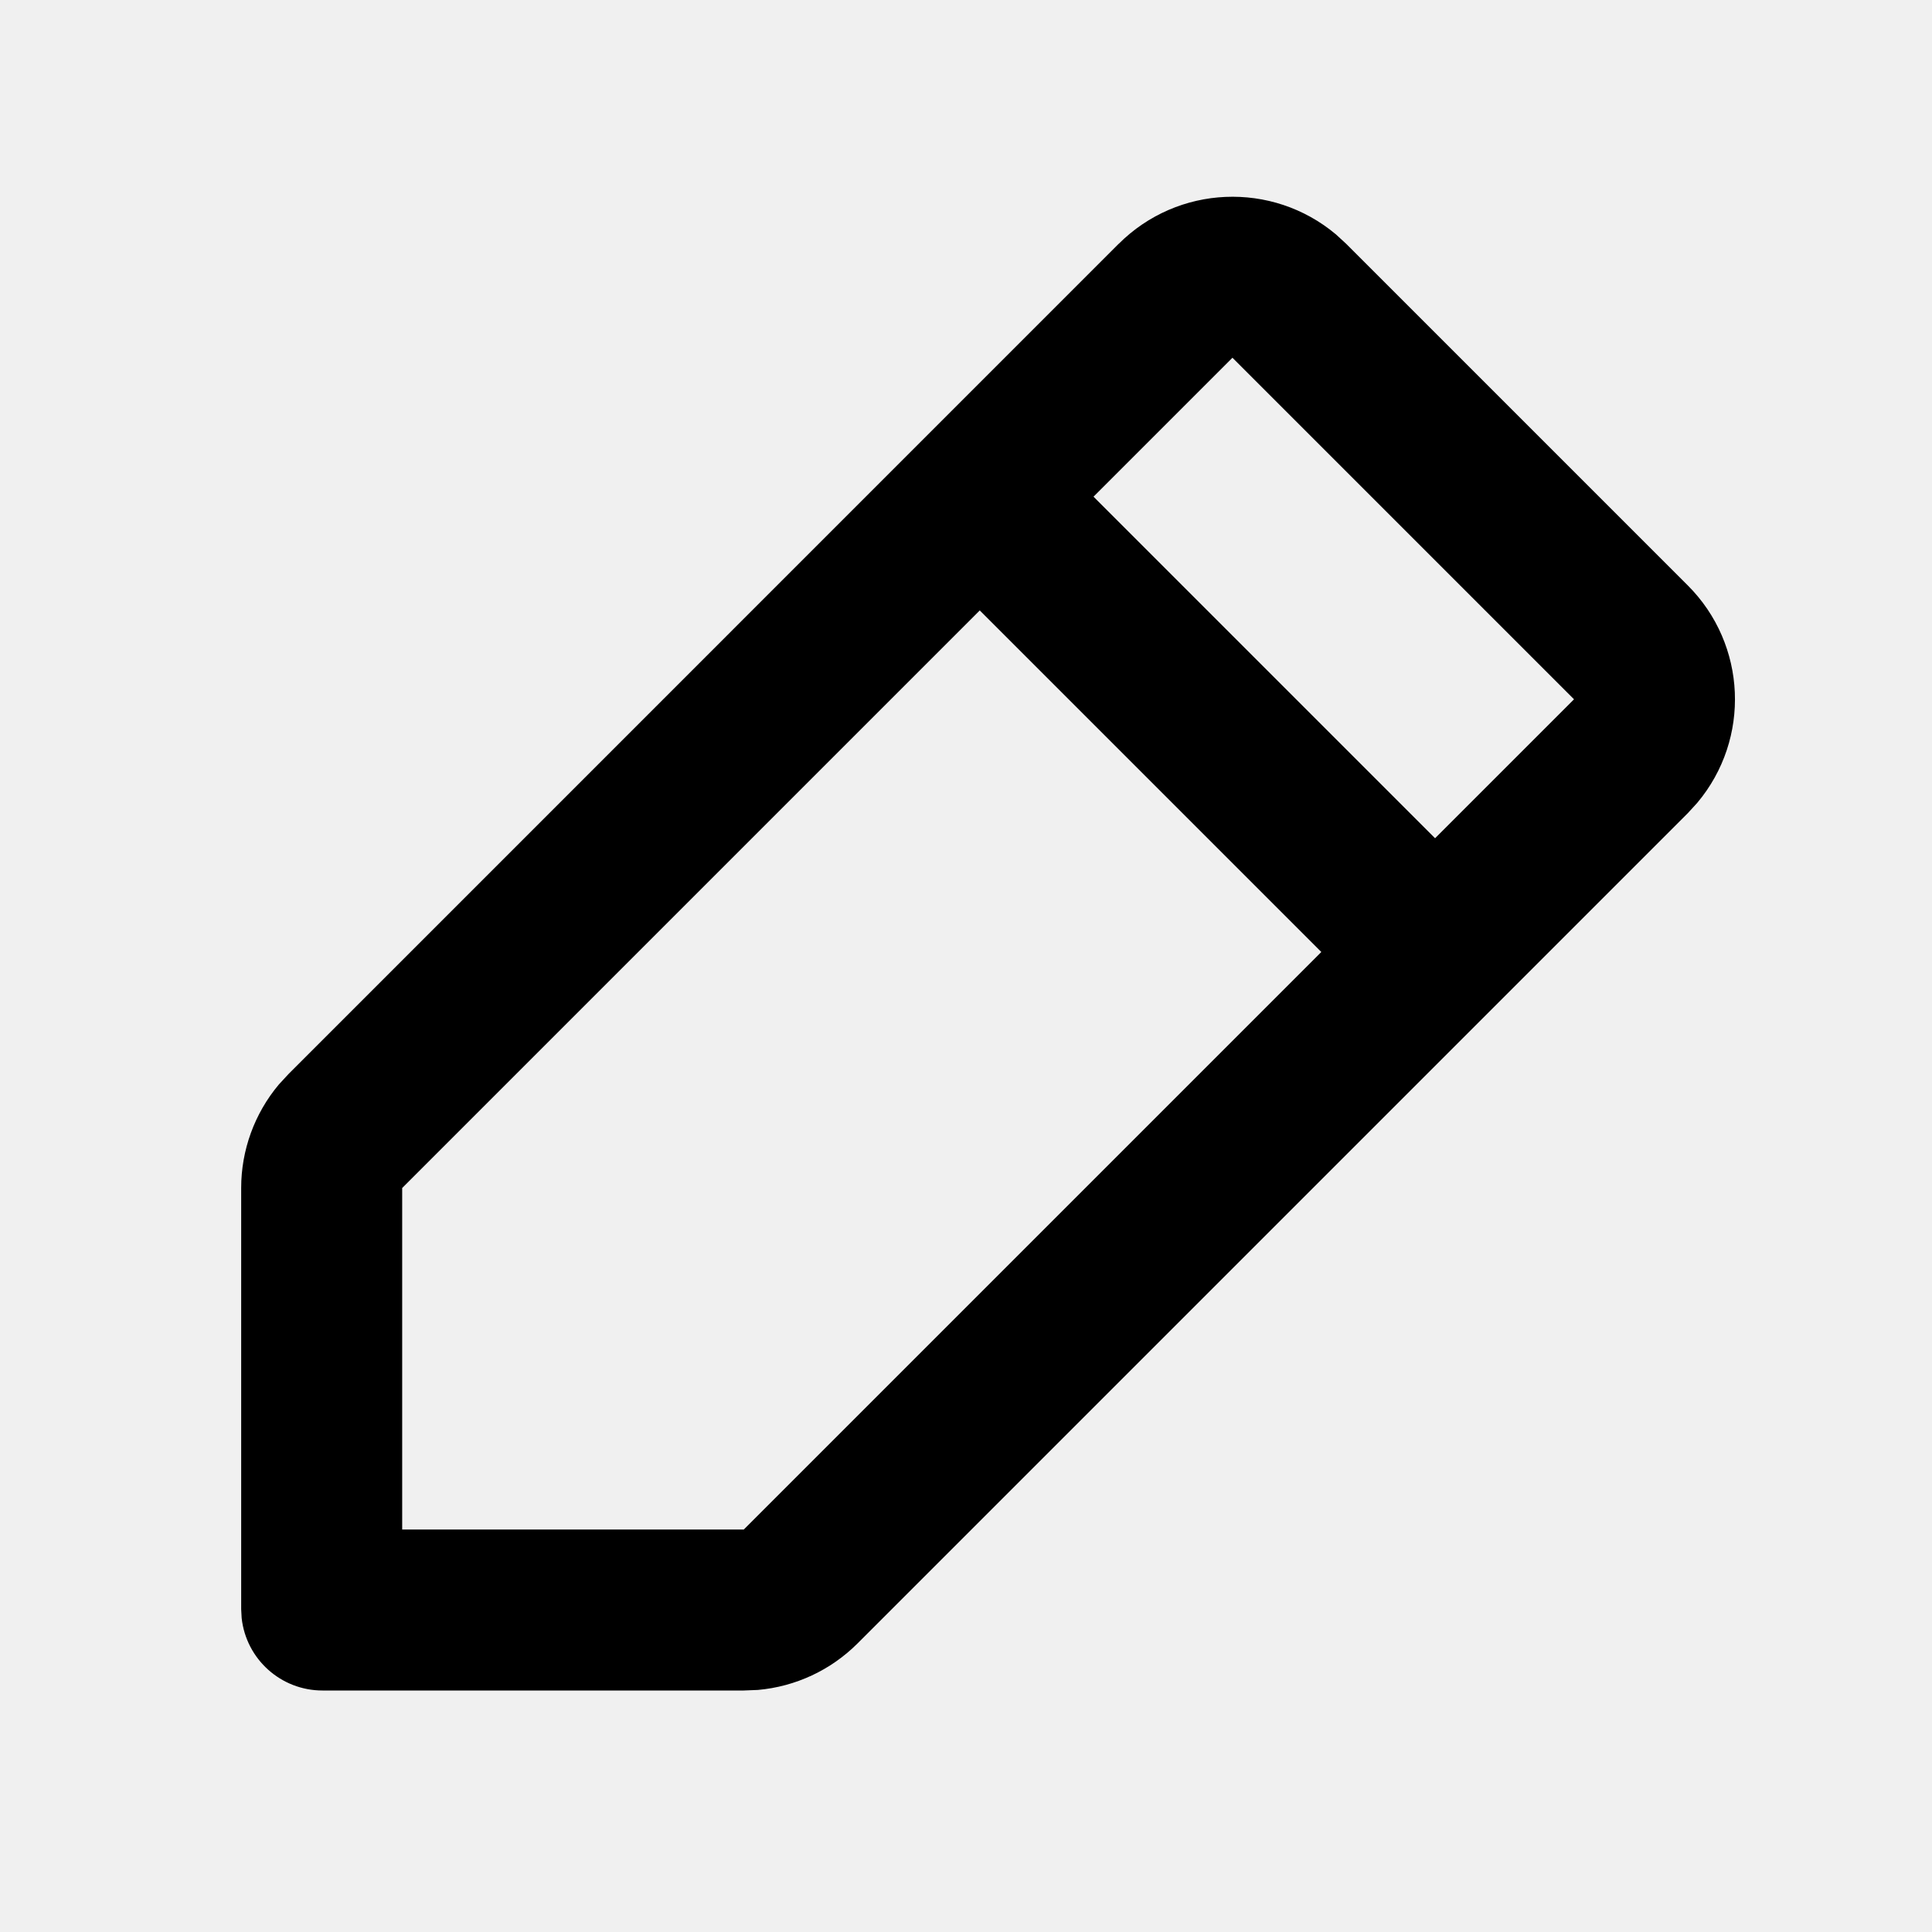
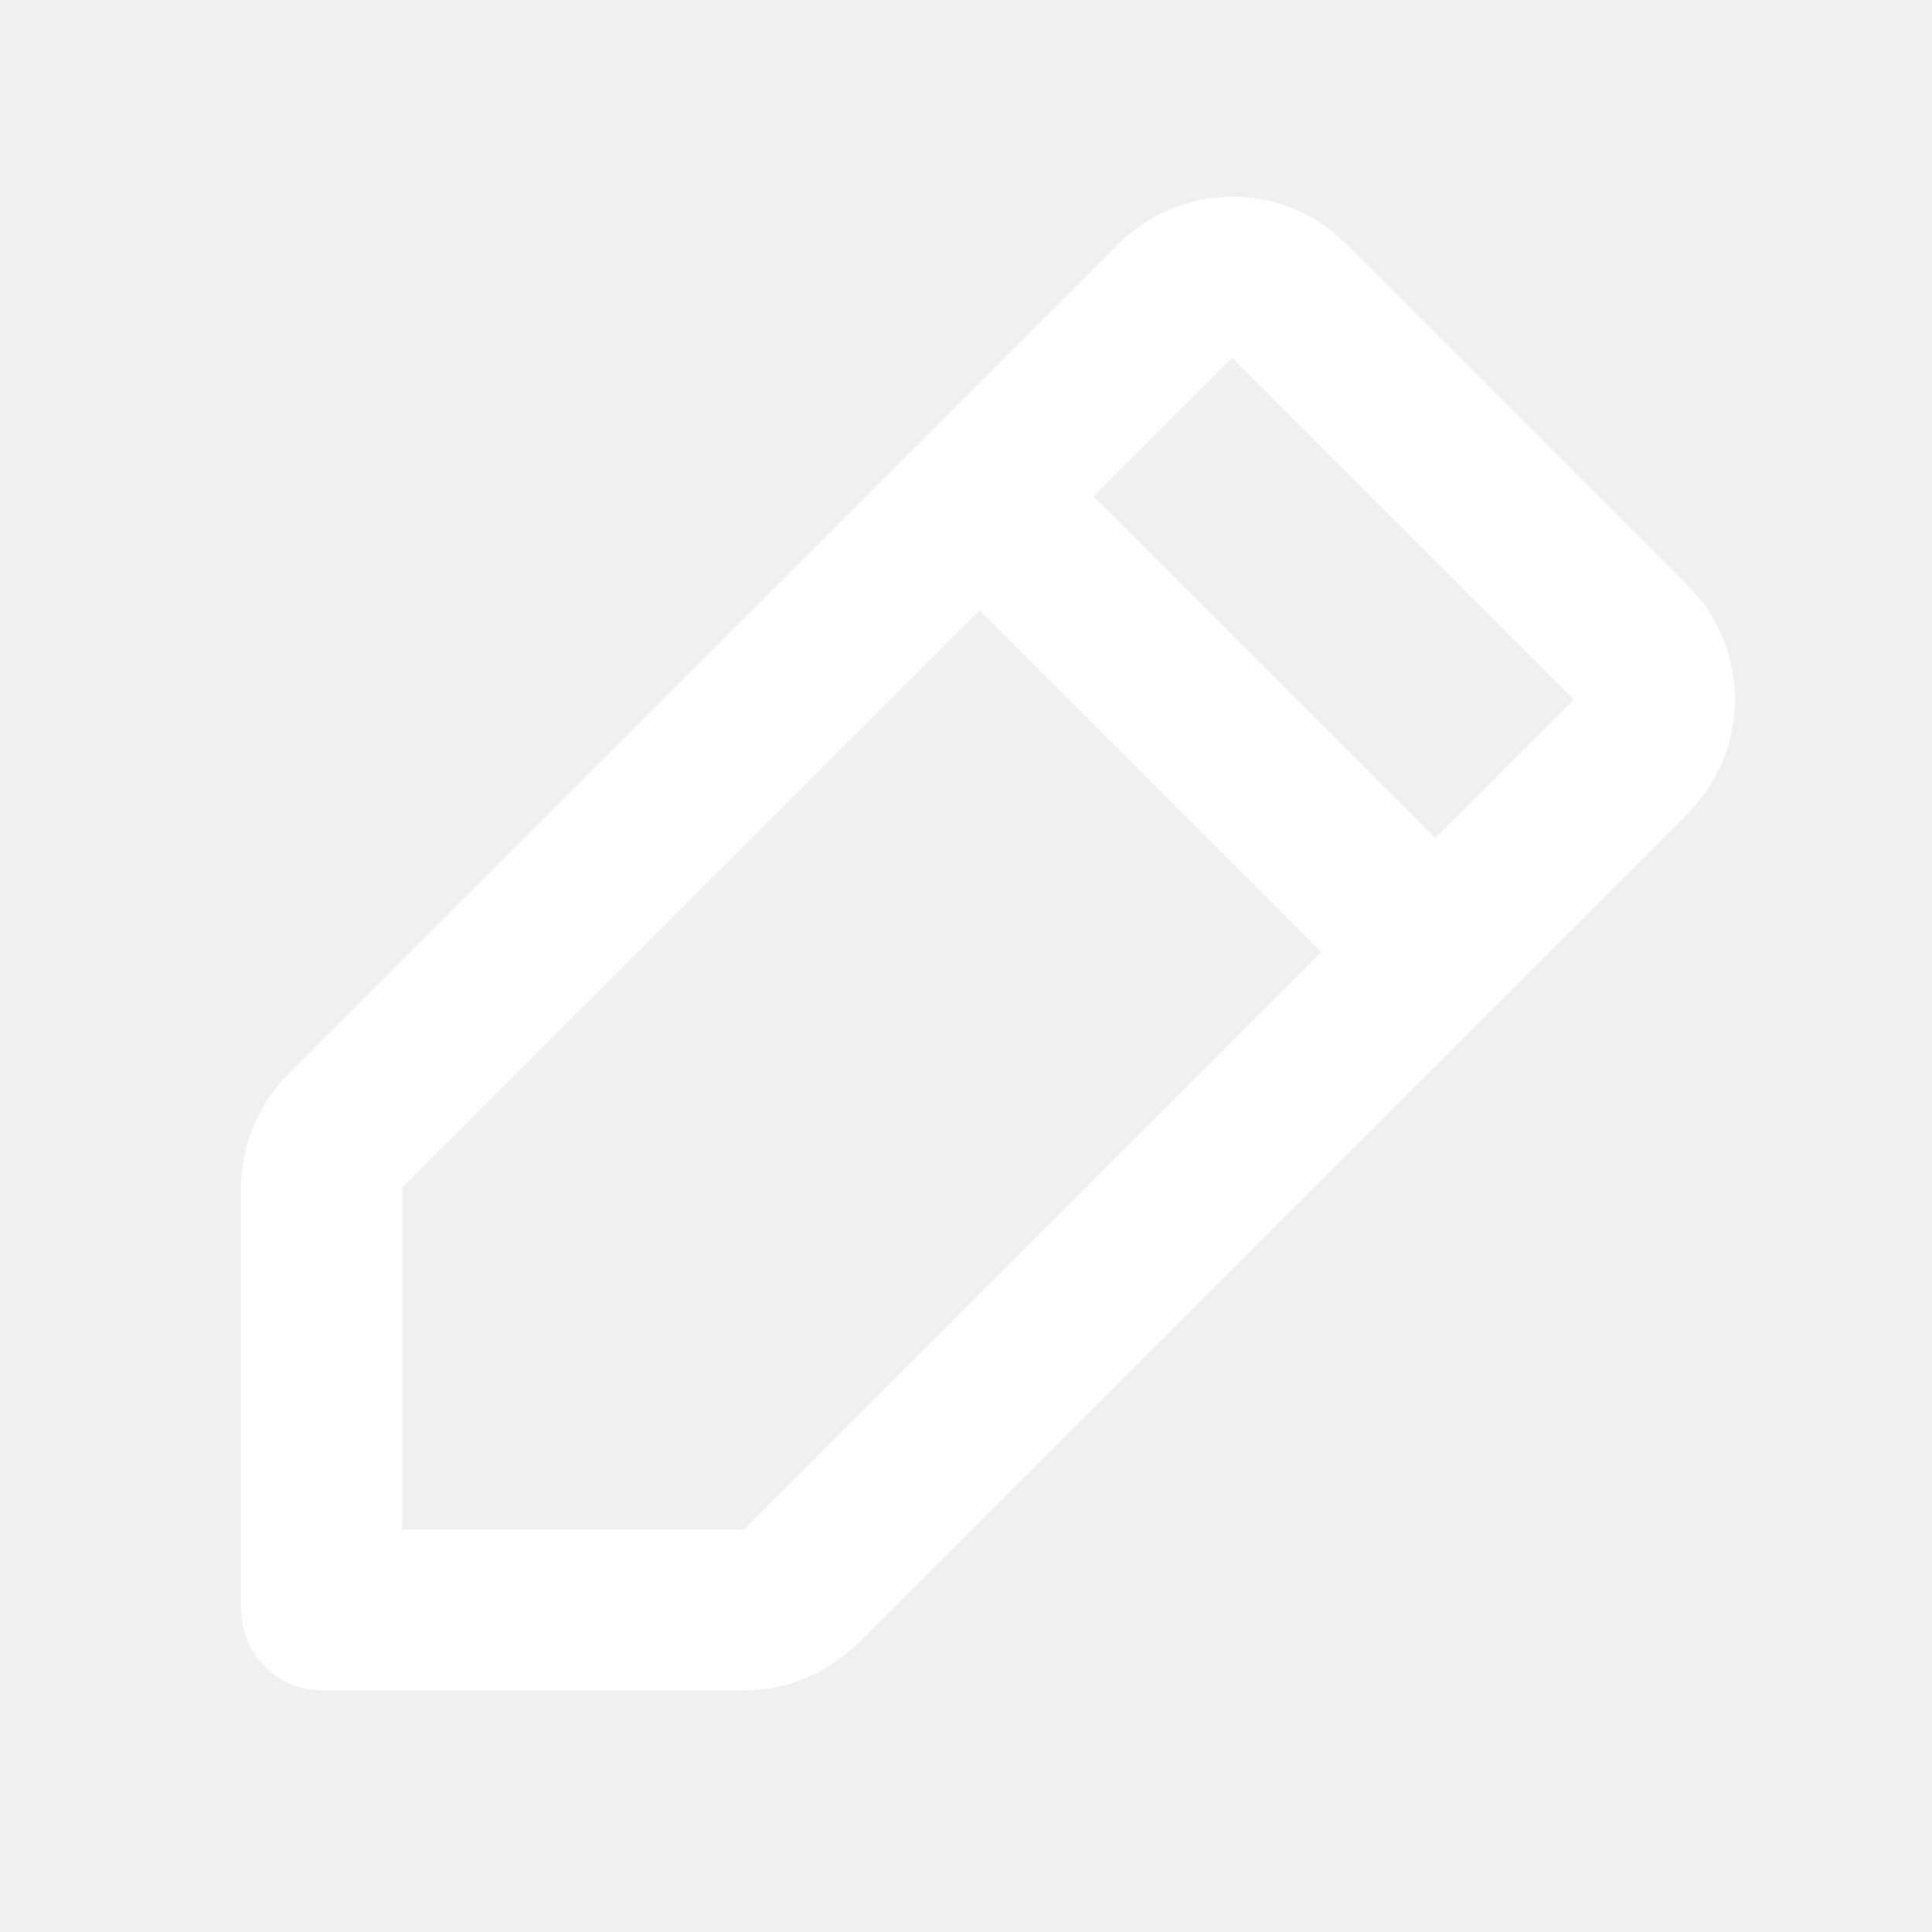
<svg xmlns="http://www.w3.org/2000/svg" width="32" height="32" viewBox="0 0 24 24">
  <g fill="none" fill-rule="evenodd">
    <path d="m12.594 23.258l-.012.002l-.071.035l-.02.004l-.014-.004l-.071-.036q-.016-.004-.024.006l-.004.01l-.017.428l.005.02l.01.013l.104.074l.015.004l.012-.004l.104-.074l.012-.016l.004-.017l-.017-.427q-.004-.016-.016-.018m.264-.113l-.014.002l-.184.093l-.01.01l-.003.011l.018.43l.005.012l.008.008l.201.092q.019.005.029-.008l.004-.014l-.034-.614q-.005-.019-.02-.022m-.715.002a.02.02 0 0 0-.027.006l-.006.014l-.034.614q.001.018.017.024l.015-.002l.201-.093l.01-.008l.003-.011l.018-.43l-.003-.012l-.01-.01z" />
-     <path fill="currentColor" d="M13.896 3.03a2 2 0 0 1 2.701-.117l.127.117l4.243 4.243a2 2 0 0 1 .117 2.7l-.117.128l-10.314 10.314a2 2 0 0 1-1.238.578L9.239 21H4.006a1.01 1.01 0 0 1-1.004-.9l-.006-.11v-5.233a2 2 0 0 1 .467-1.284l.12-.13L13.895 3.03ZM12.17 7.584l-7.174 7.174V19H9.24l7.174-7.174l-4.243-4.243Zm3.14-3.14L13.584 6.17l4.243 4.243l1.726-1.726z" />
+     <path fill="white" d="M13.896 3.03a2 2 0 0 1 2.701-.117l.127.117l4.243 4.243a2 2 0 0 1 .117 2.7l-.117.128l-10.314 10.314a2 2 0 0 1-1.238.578L9.239 21H4.006a1.01 1.01 0 0 1-1.004-.9l-.006-.11v-5.233a2 2 0 0 1 .467-1.284l.12-.13L13.895 3.03ZM12.17 7.584l-7.174 7.174V19H9.24l7.174-7.174l-4.243-4.243Zm3.14-3.14L13.584 6.17l4.243 4.243l1.726-1.726z" />
  </g>
</svg>
